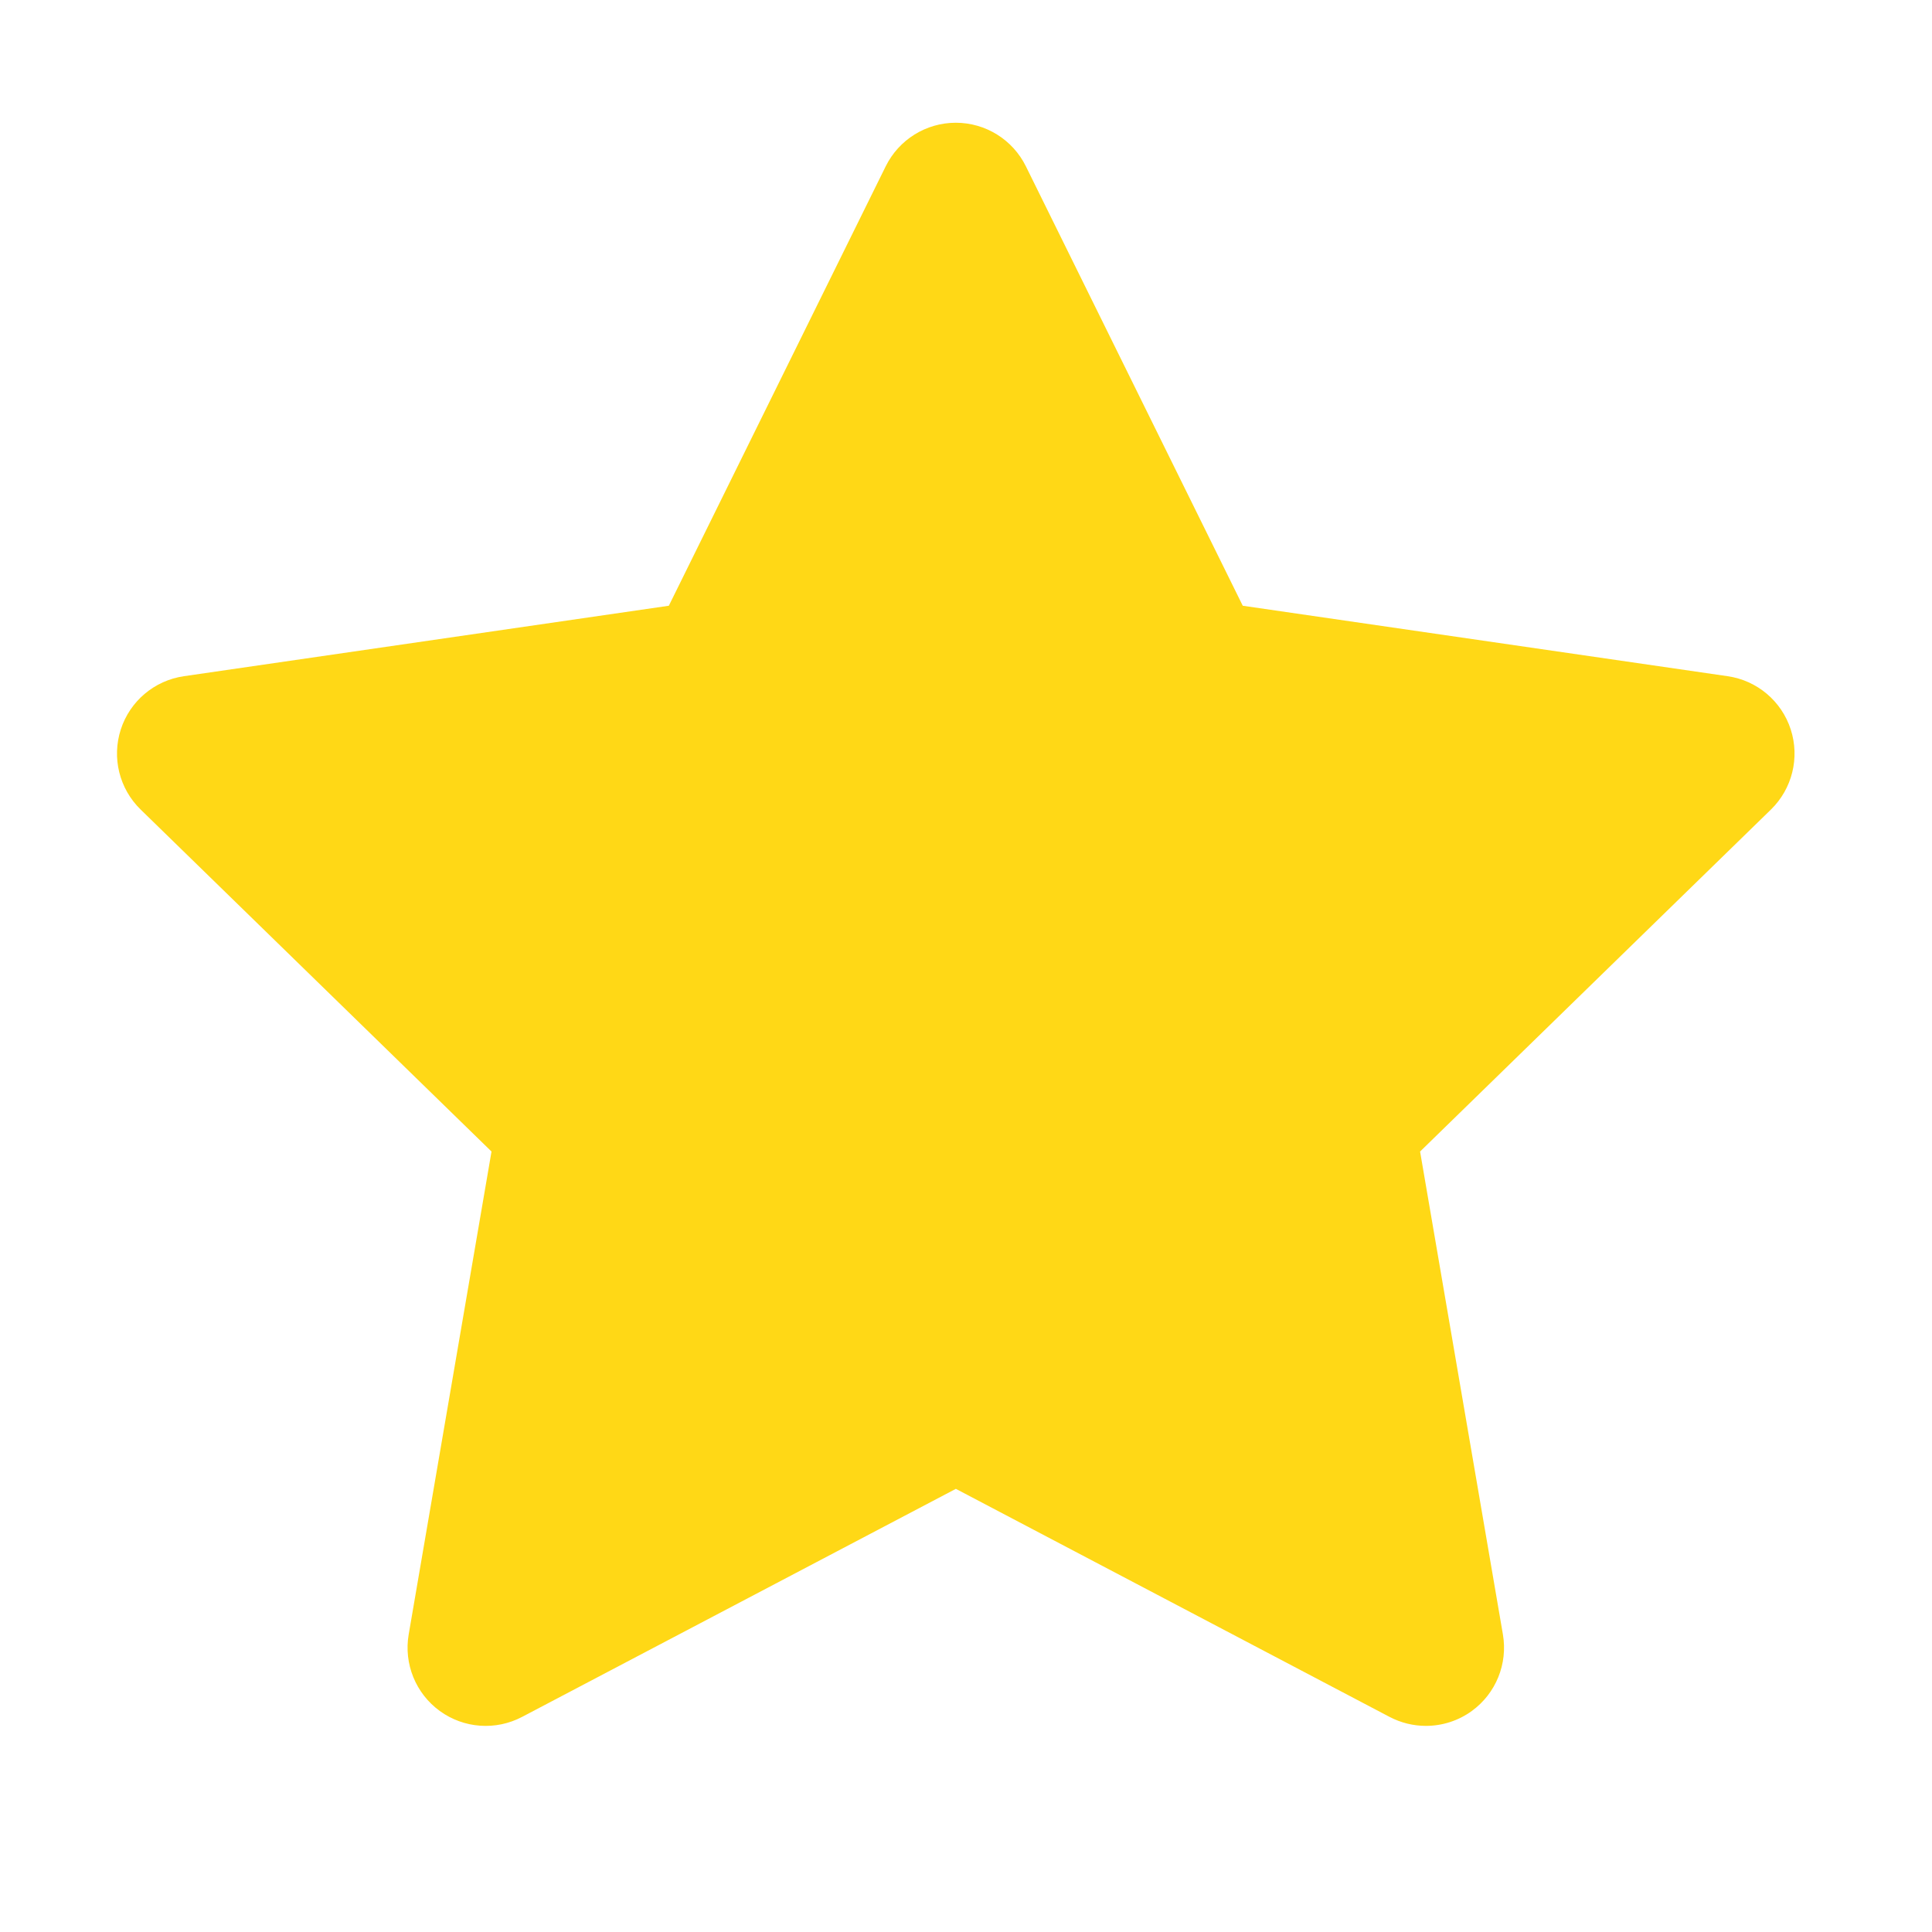
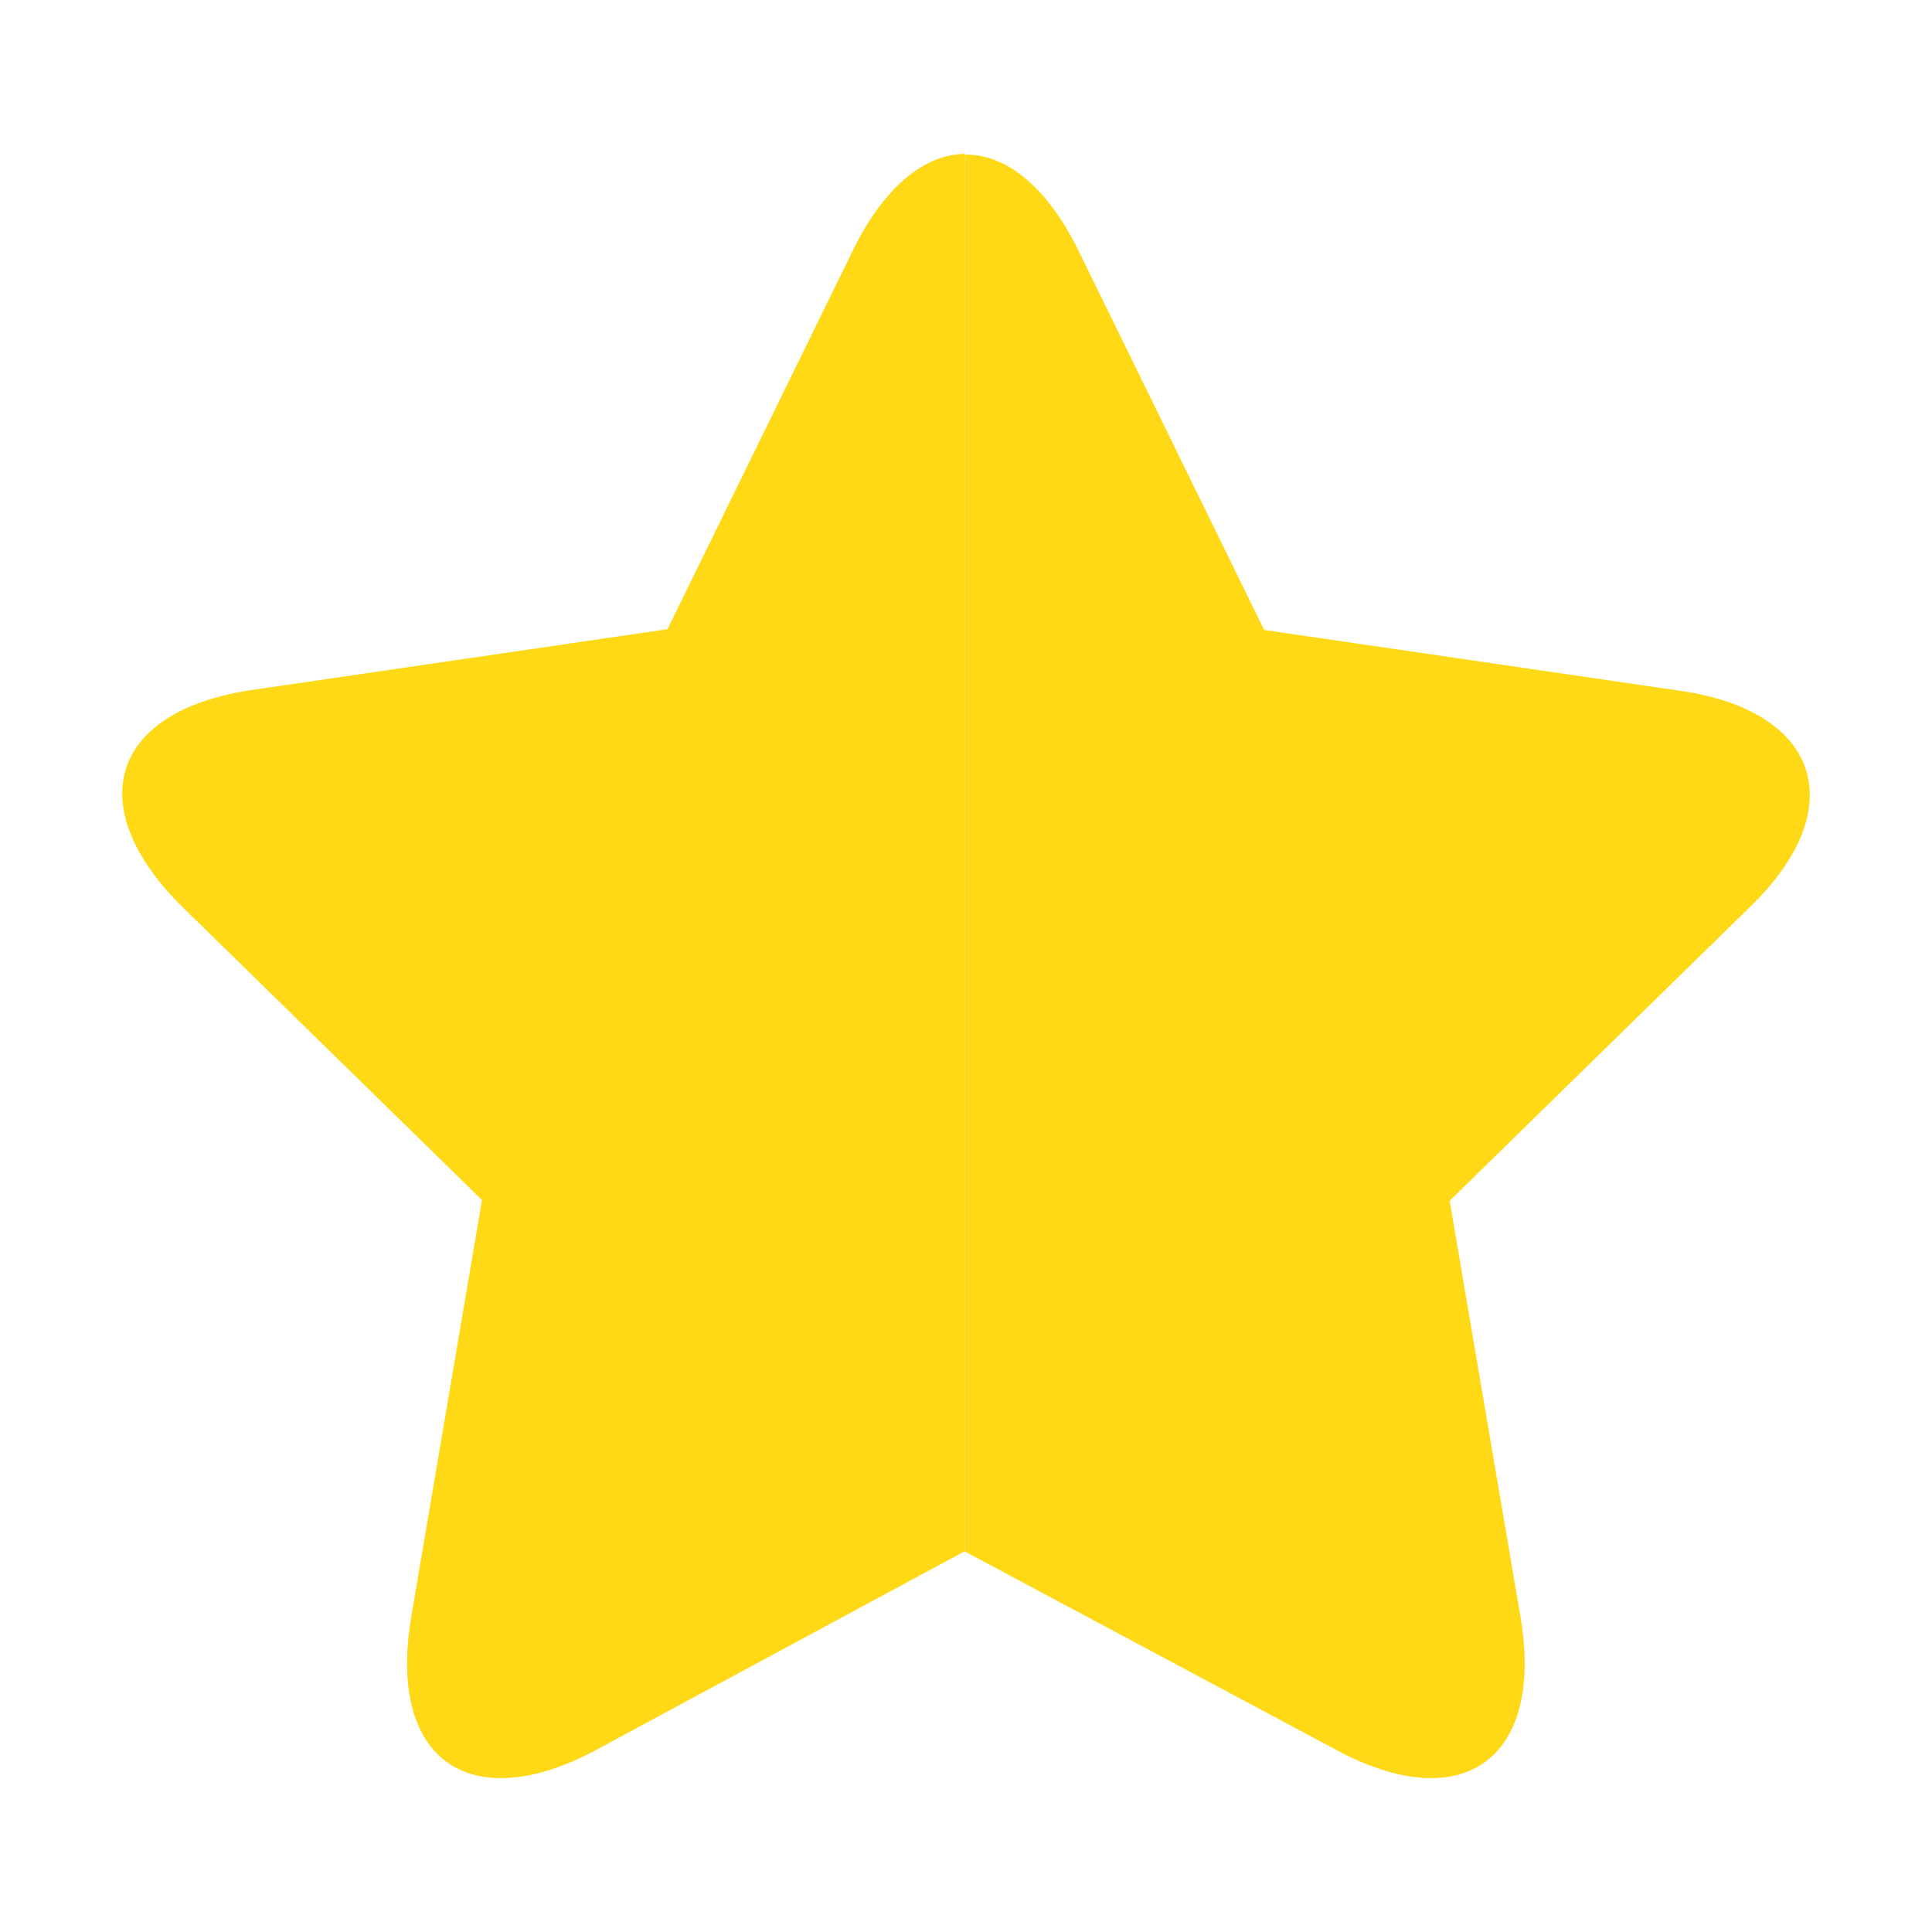
- <svg xmlns="http://www.w3.org/2000/svg" t="1576065174934" class="icon" viewBox="0 0 1024 1024" version="1.1" p-id="1882" width="200" height="200">
+ <svg xmlns="http://www.w3.org/2000/svg" t="1577421805283" class="icon" viewBox="0 0 1024 1024" version="1.1" p-id="3934" width="200" height="200">
  <defs>
    <style type="text/css" />
  </defs>
-   <path d="M949.12 386.592c-4.864-15.008-17.856-25.952-33.44-28.192l-256.992-37.344-114.944-232.896c-6.976-14.144-21.376-23.104-37.152-23.104-15.776 0-30.176 8.96-37.152 23.104l-114.944 232.896L97.472 358.4c-15.616 2.272-28.576 13.184-33.44 28.192s-0.8 31.456 10.496 42.464l185.984 181.28-43.904 255.968c-2.656 15.552 3.712 31.264 16.48 40.544 12.768 9.28 29.664 10.496 43.648 3.136l229.888-120.864 229.856 120.864c6.048 3.168 12.672 4.768 19.264 4.768 8.576 0 17.152-2.656 24.352-7.904 12.768-9.28 19.136-24.992 16.48-40.544l-43.904-255.968 185.984-181.28C949.92 418.048 953.984 401.6 949.12 386.592z" p-id="1883" fill="#ffd816" />
+   <path d="M452.089 132.614l-98.305 200.876-220.428 32.242c-75.151 11.152-90.174 61.995-36.955 114.69L255.459 636.039l-37.565 221.333c-12.534 75.644 31.301 105.398 97.069 70.676l196.536-105.965V81.542h-0.179c-21.41 0.339-42.72 17.471-59.231 51.072z" fill="#ffd816" p-id="3935" data-spm-anchor-id="a313x.7781069.0.i5" class="selected" />
+   <path d="M890.457 366.132l-220.427-32.242-98.322-200.876c-16.996-34.595-38.743-51.416-60.386-51.073h0.179v740.54l0.093-0.05 197.258 105.388c67.631 35.966 109.586 3.107 97.071-70.672L768.35 636.438l158.419-154.991 0.645-0.625c54.472-52.695 36.941-104.148-36.957-114.69z" fill="#ffd816" p-id="3936" data-spm-anchor-id="a313x.7781069.0.i6" class="selected" />
</svg>
